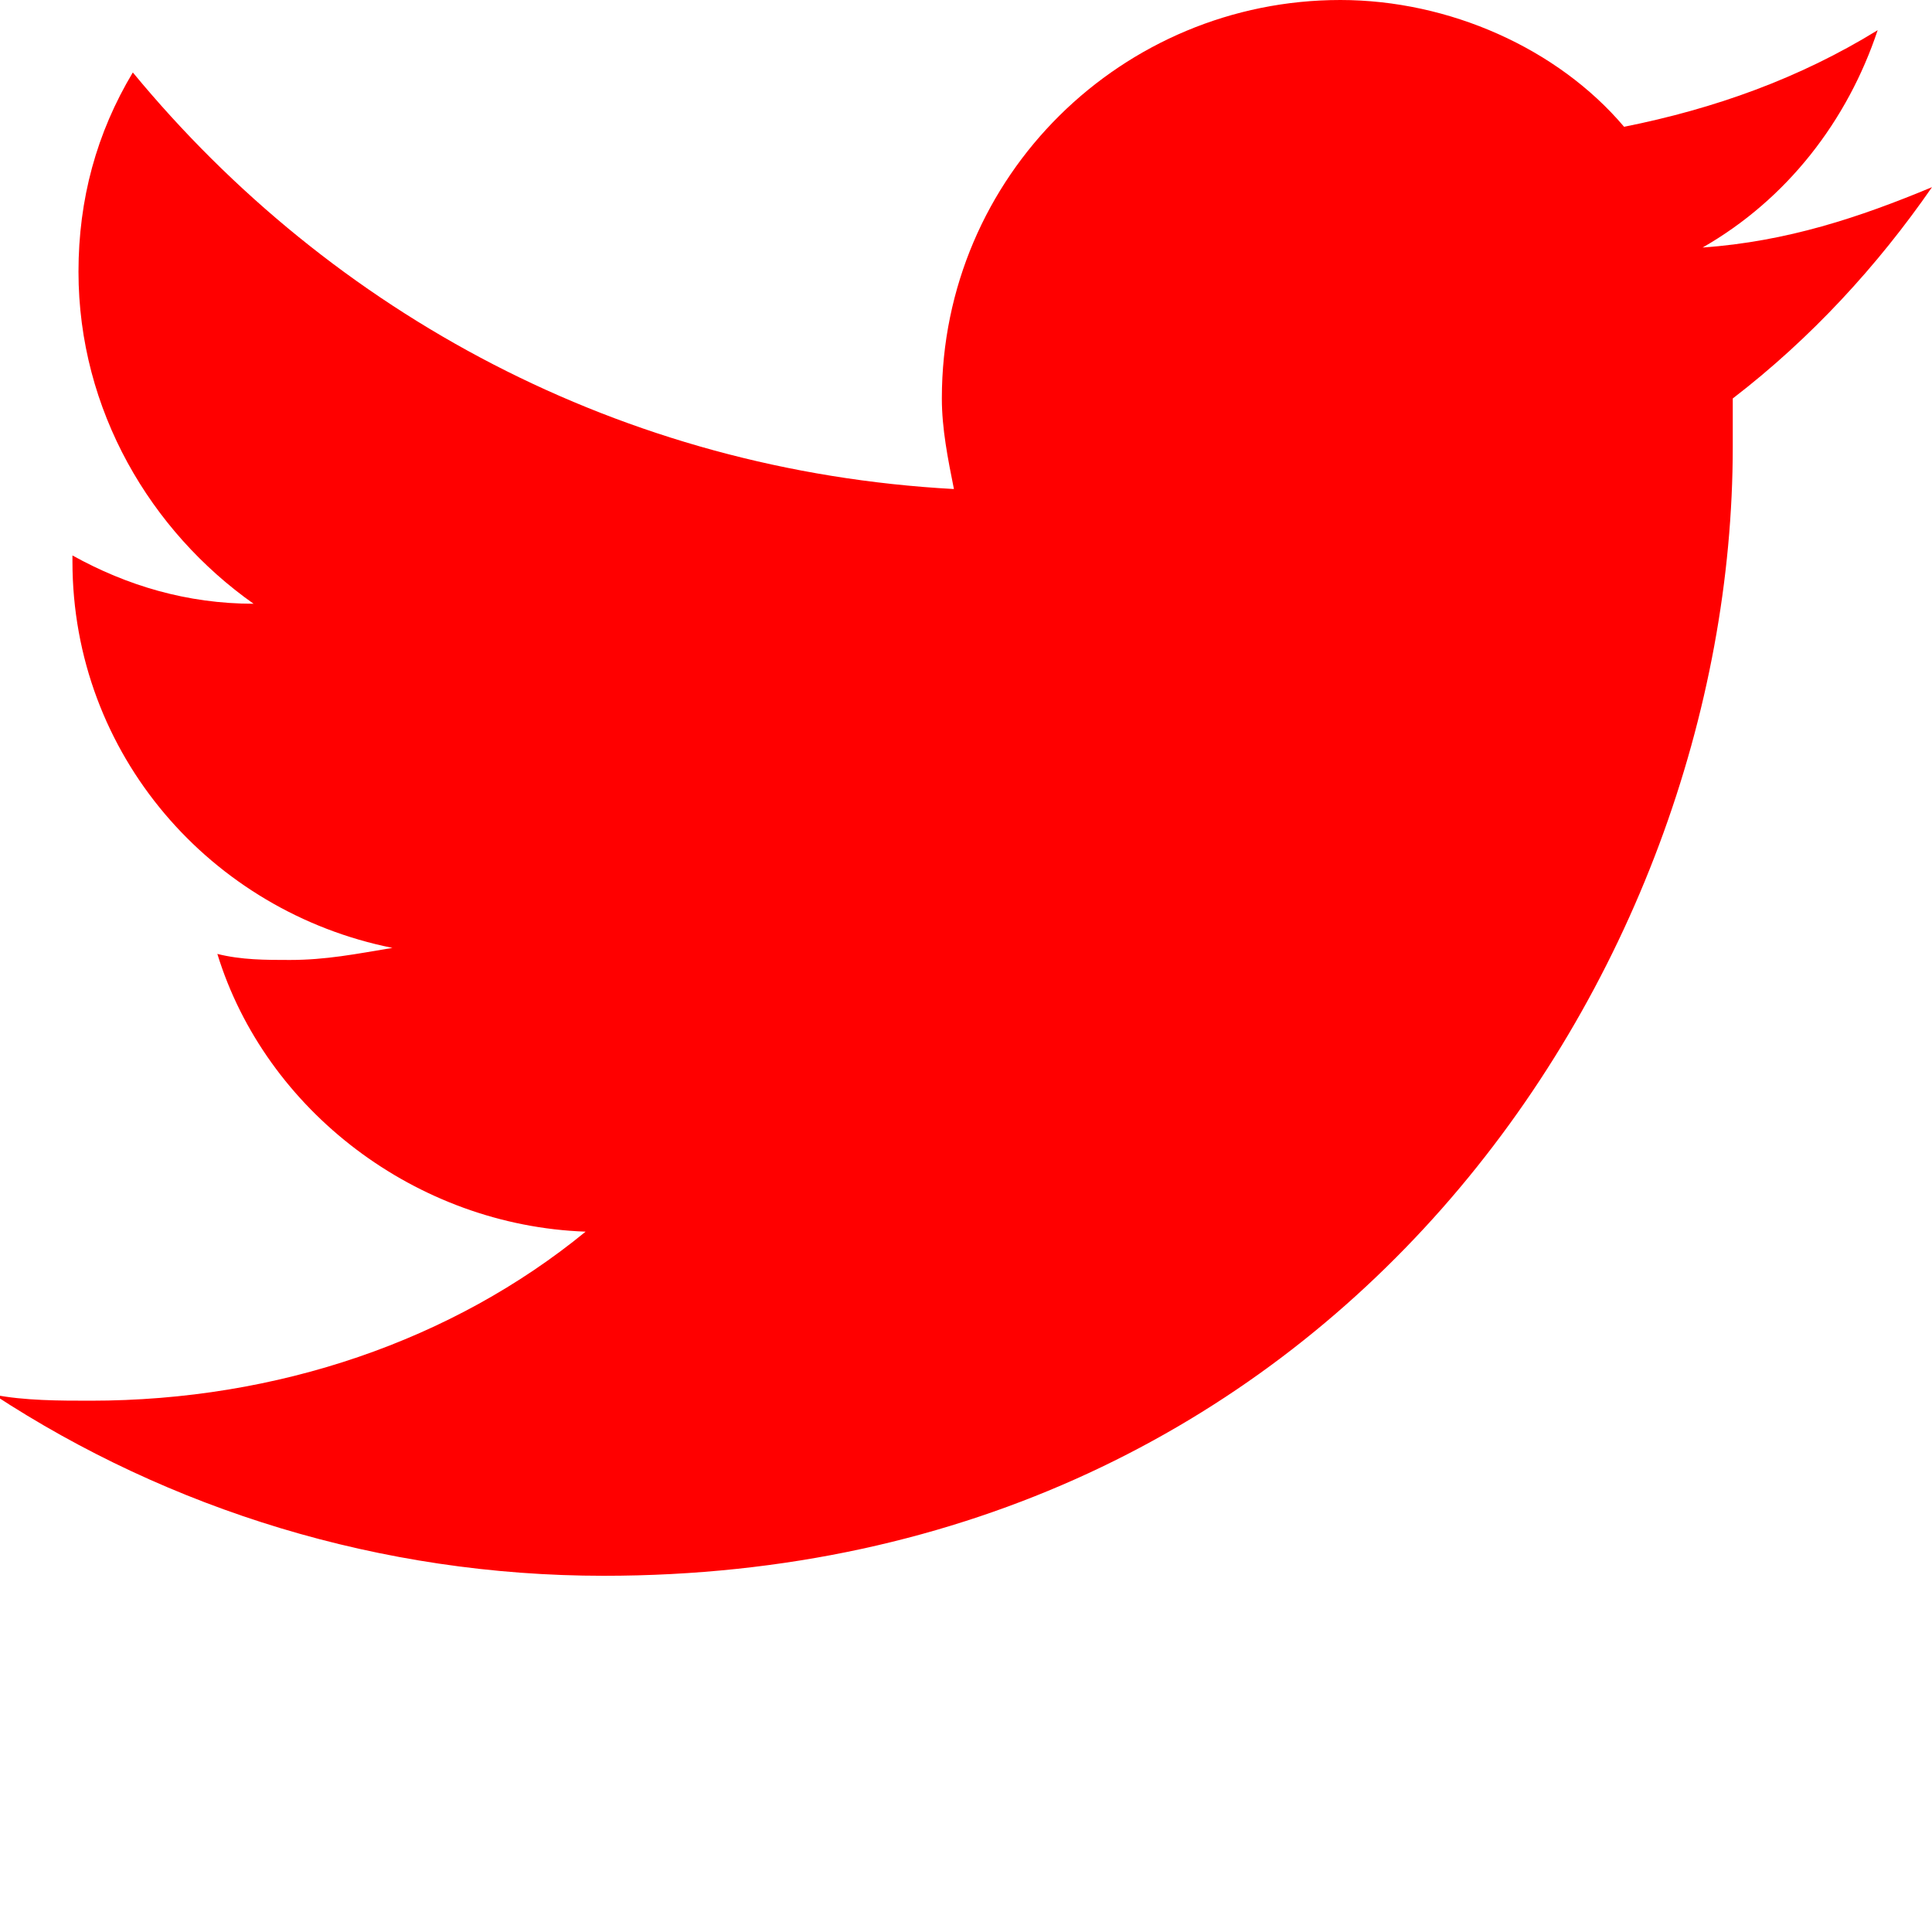
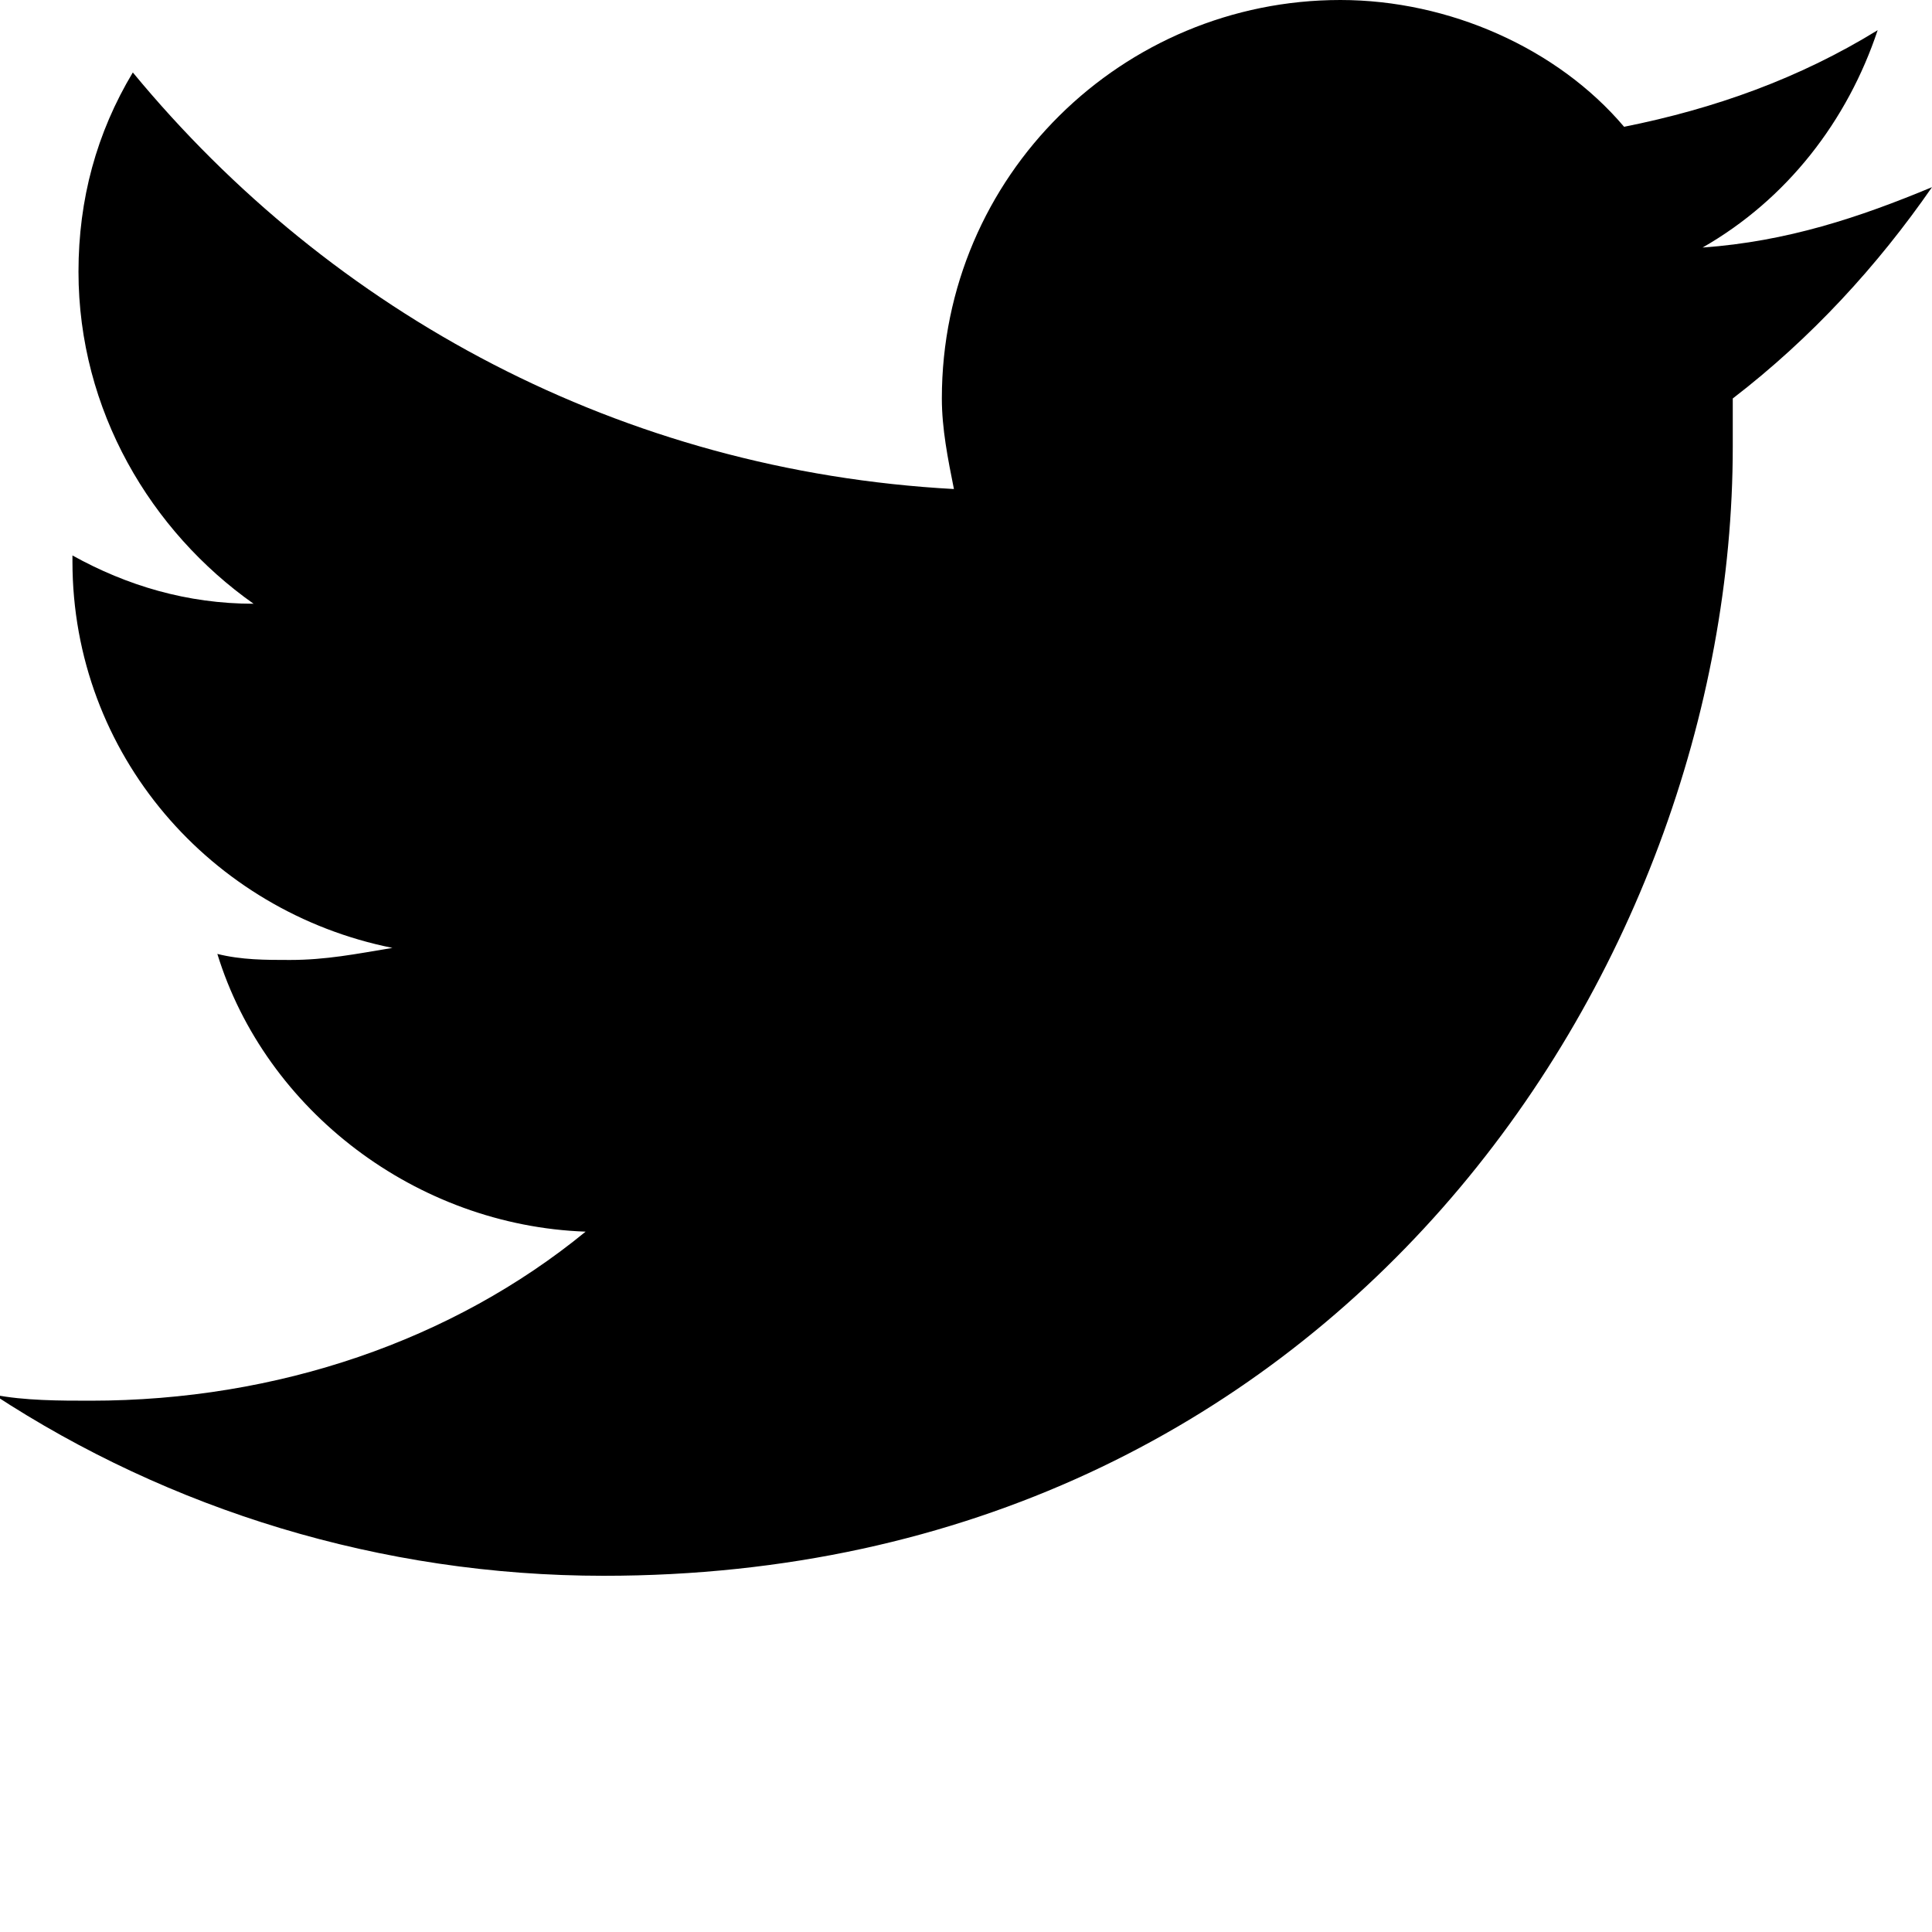
<svg xmlns="http://www.w3.org/2000/svg" version="1.1" id="Layer_1" x="0px" y="0px" viewBox="0 0 32 32" style="enable-background:new 0 0 32 32;" xml:space="preserve">
-   <path fill="red" d="M32,3.1c-1.2,0.5-2.4,0.9-3.8,1c1.4-0.8,2.4-2.1,2.9-3.6c-1.3,0.8-2.7,1.3-4.2,1.6C25.8,0.8,24,0,22.2,0  c-3.6,0-6.6,2.9-6.6,6.6c0,0.5,0.1,1,0.2,1.5C10.3,7.8,5.5,5.2,2.2,1.2c-0.6,1-0.9,2.1-0.9,3.3c0,2.3,1.2,4.3,2.9,5.5  c-1.1,0-2.1-0.3-3-0.8c0,0,0,0.1,0,0.1c0,3.2,2.3,5.8,5.3,6.4c-0.6,0.1-1.1,0.2-1.7,0.2c-0.4,0-0.8,0-1.2-0.1  c0.8,2.6,3.3,4.5,6.1,4.6c-2.2,1.8-5.1,2.8-8.2,2.8c-0.5,0-1.1,0-1.6-0.1c2.9,1.9,6.4,3,10.1,3c12.1,0,18.7-10,18.7-18.7  c0-0.3,0-0.6,0-0.8C30,5.6,31.1,4.4,32,3.1z" />
+   <path d="M32,3.1c-1.2,0.5-2.4,0.9-3.8,1c1.4-0.8,2.4-2.1,2.9-3.6c-1.3,0.8-2.7,1.3-4.2,1.6C25.8,0.8,24,0,22.2,0  c-3.6,0-6.6,2.9-6.6,6.6c0,0.5,0.1,1,0.2,1.5C10.3,7.8,5.5,5.2,2.2,1.2c-0.6,1-0.9,2.1-0.9,3.3c0,2.3,1.2,4.3,2.9,5.5  c-1.1,0-2.1-0.3-3-0.8c0,0,0,0.1,0,0.1c0,3.2,2.3,5.8,5.3,6.4c-0.6,0.1-1.1,0.2-1.7,0.2c-0.4,0-0.8,0-1.2-0.1  c0.8,2.6,3.3,4.5,6.1,4.6c-2.2,1.8-5.1,2.8-8.2,2.8c-0.5,0-1.1,0-1.6-0.1c2.9,1.9,6.4,3,10.1,3c12.1,0,18.7-10,18.7-18.7  c0-0.3,0-0.6,0-0.8C30,5.6,31.1,4.4,32,3.1z" />
</svg>
